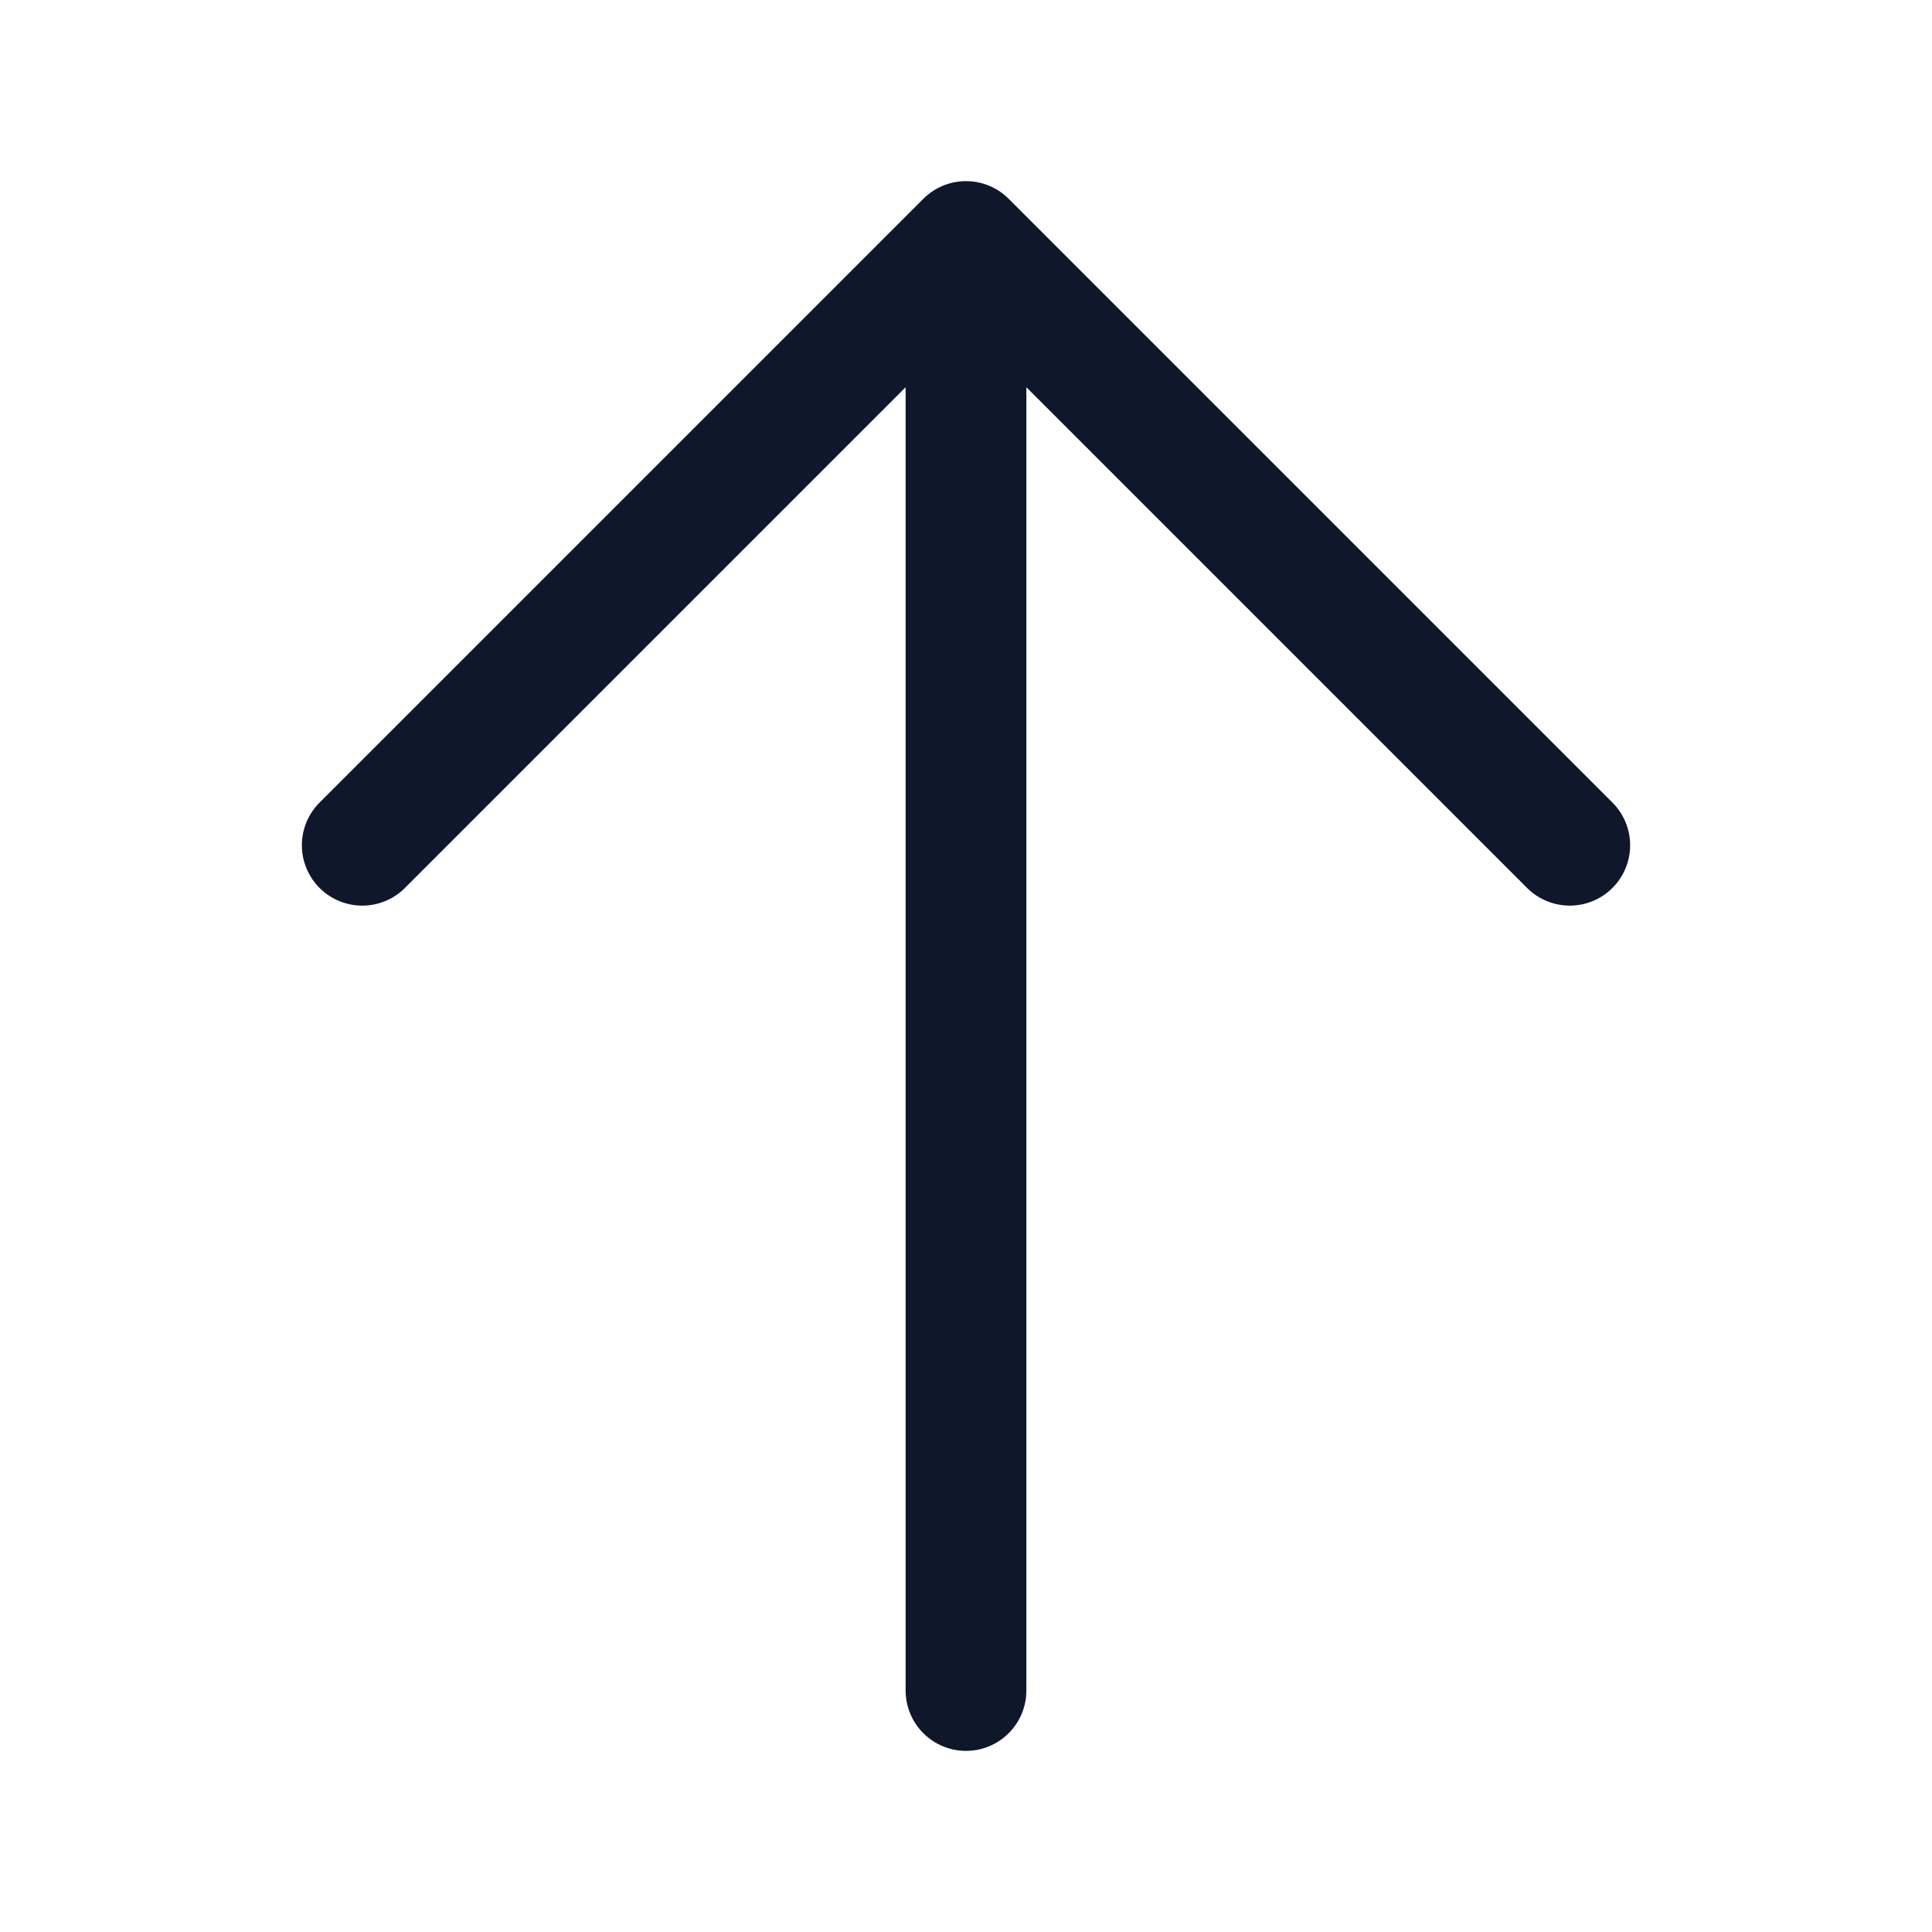
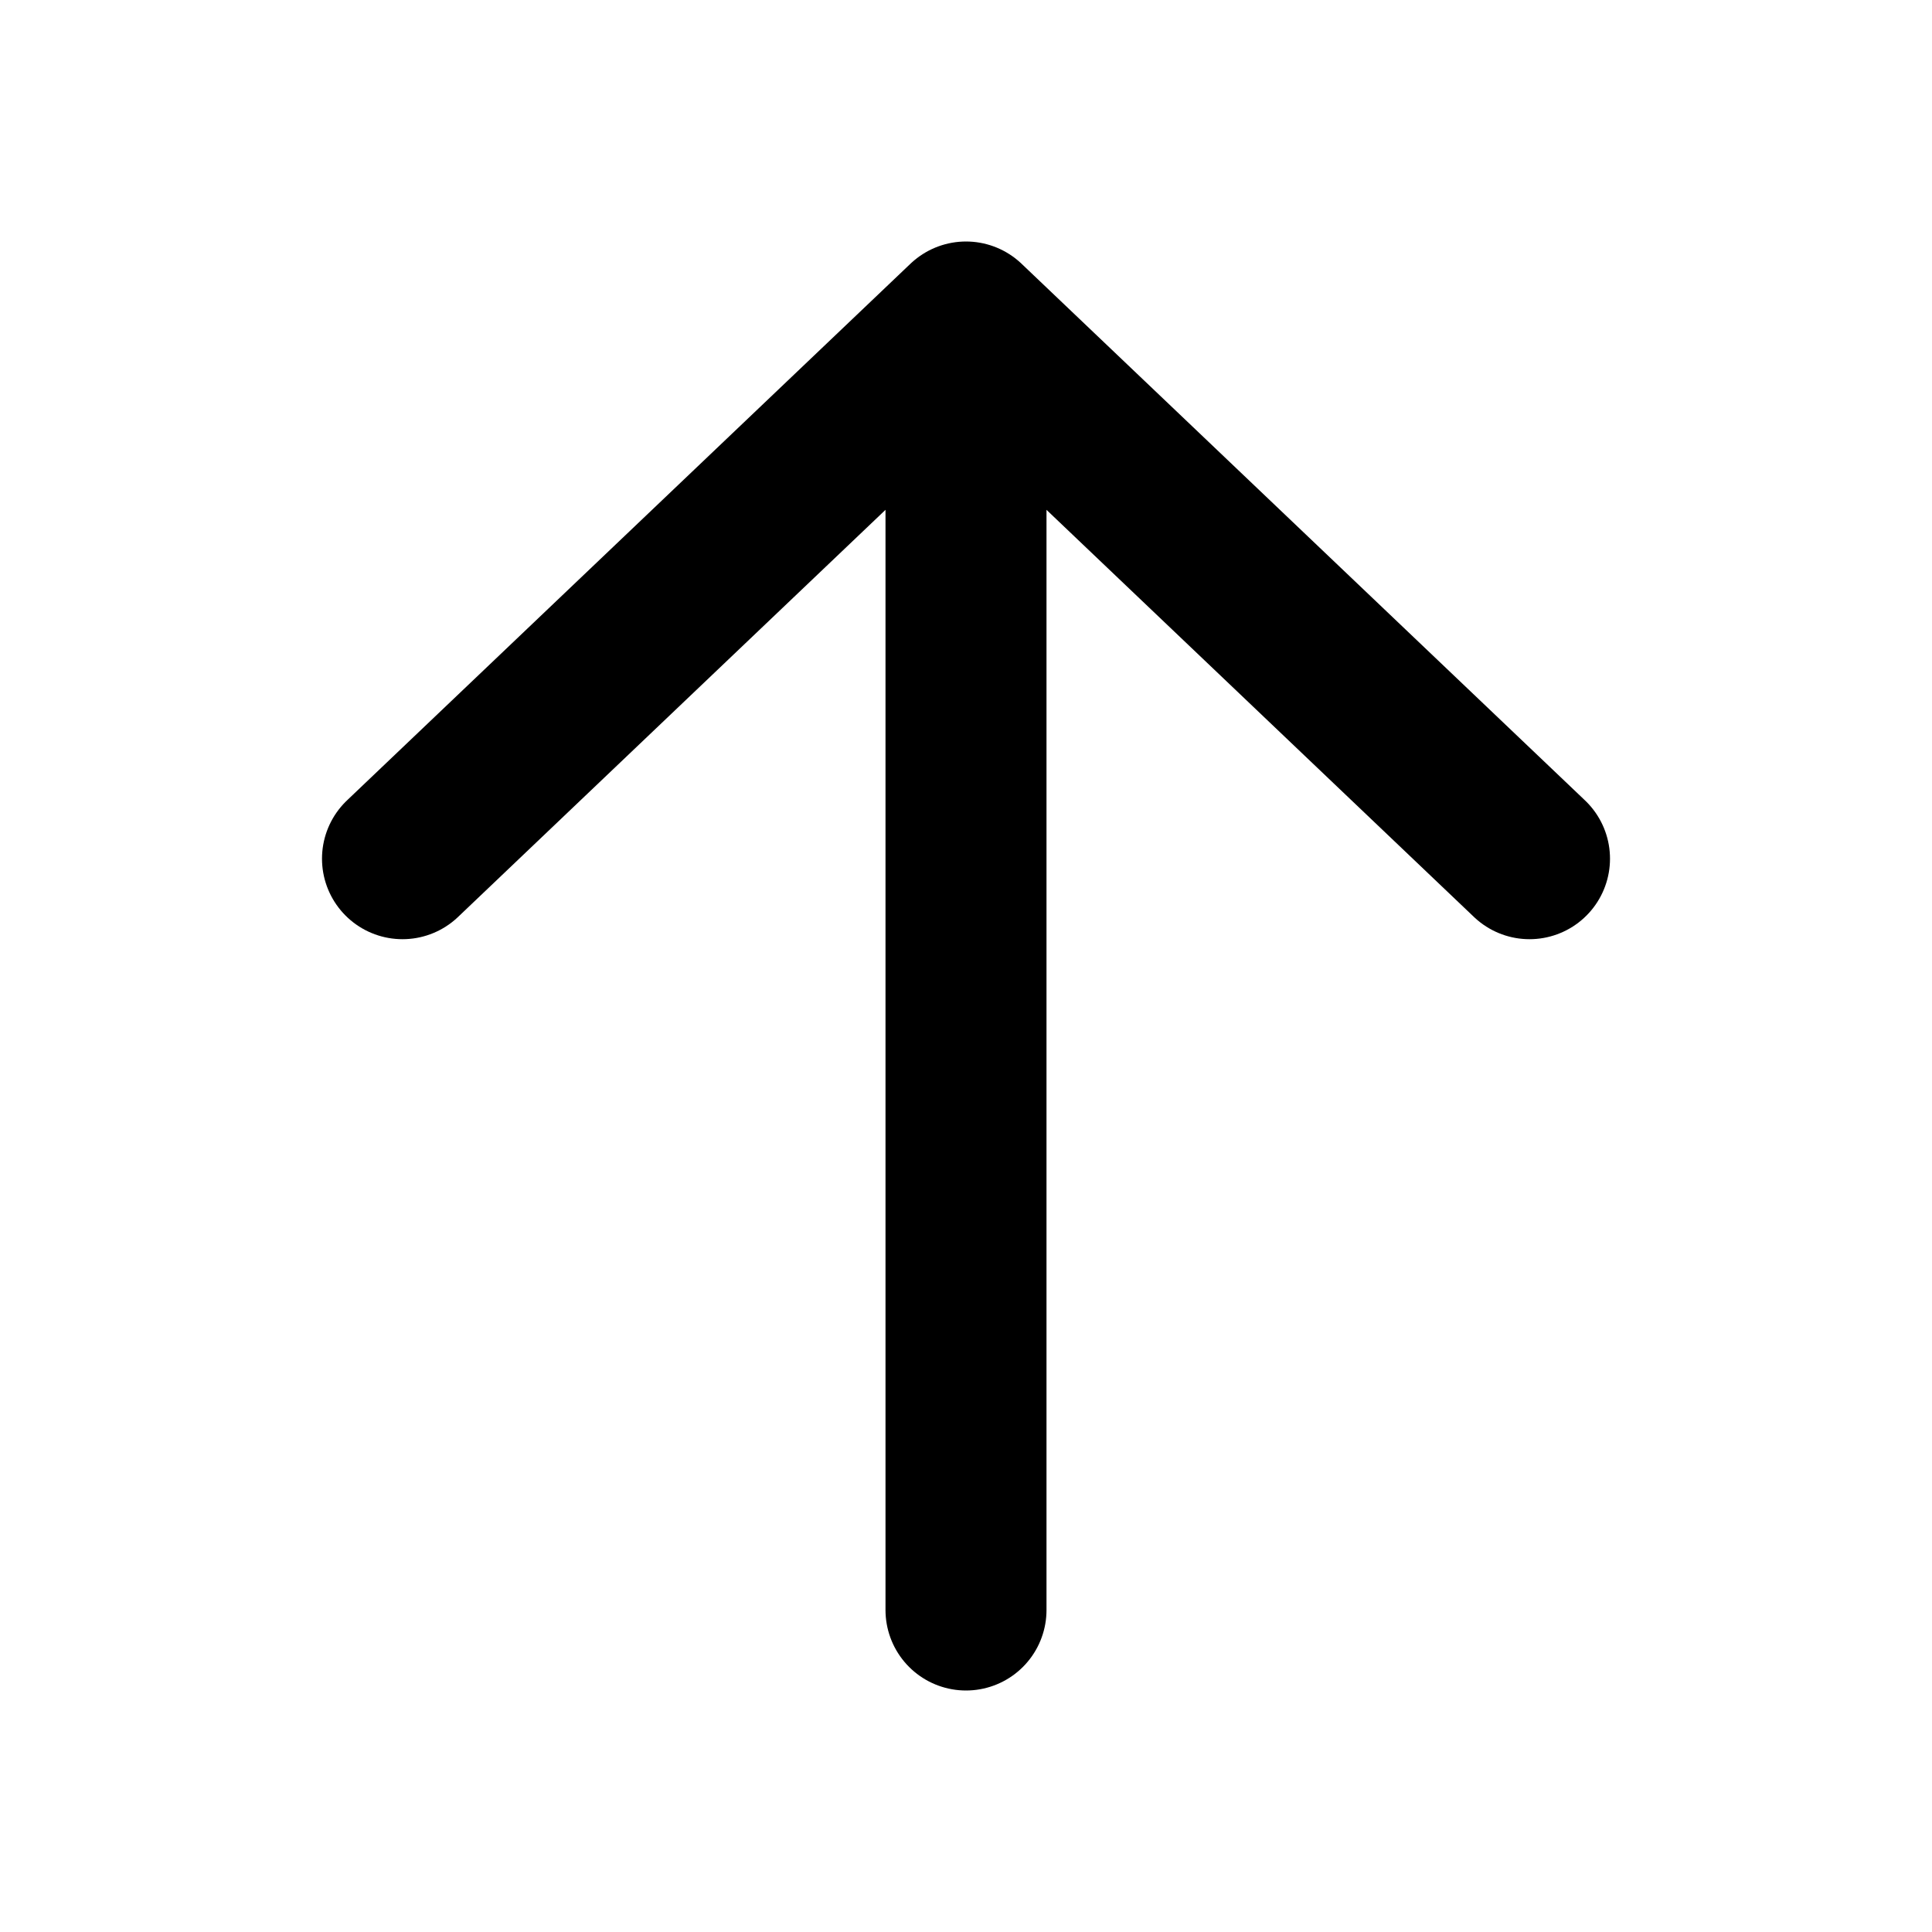
<svg xmlns="http://www.w3.org/2000/svg" width="24" height="24" viewBox="0 0 24 24" fill="none">
-   <path d="M4.5 10.5L12 3M12 3L19.5 10.5M12 3V21" stroke="#0F172A" stroke-width="1.5" stroke-linecap="round" stroke-linejoin="round" />
+   <g id="arrow-up">
+     <path id="Icon" d="M5 10.667L12 4M12 4L19 10.667M12 4V20" stroke="black" stroke-width="2" stroke-linecap="round" stroke-linejoin="round" />
+   </g>
</svg>
